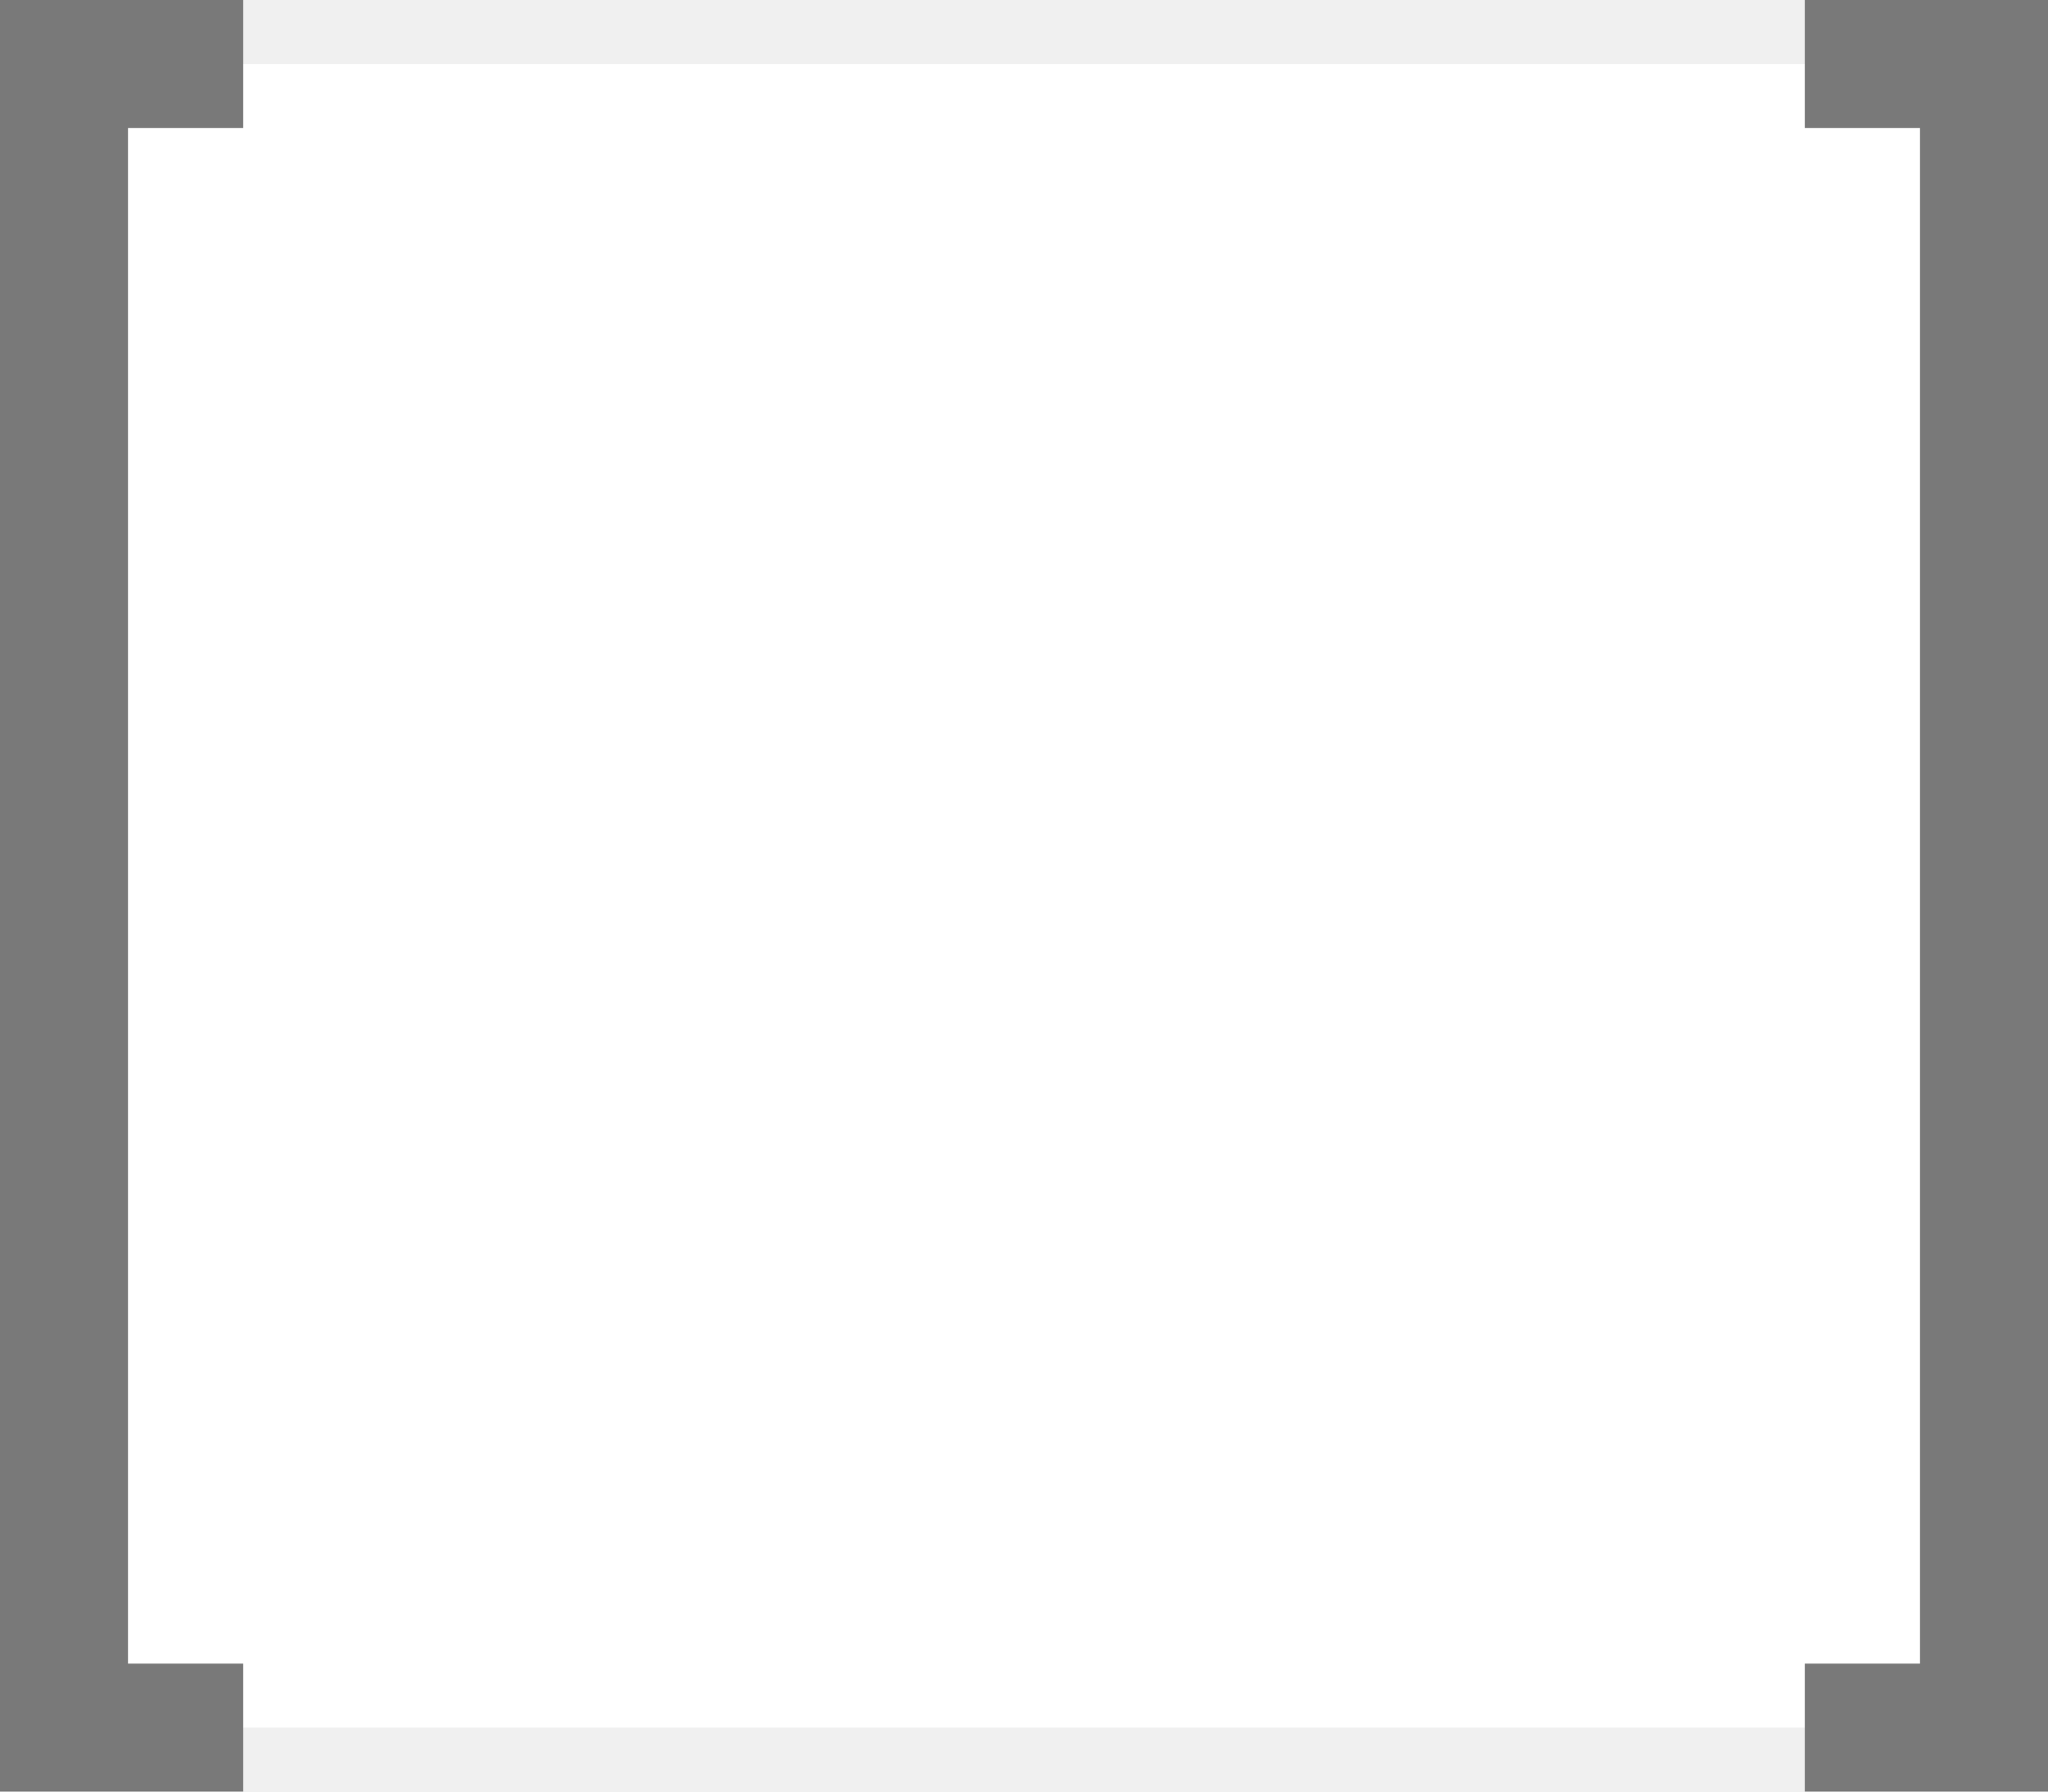
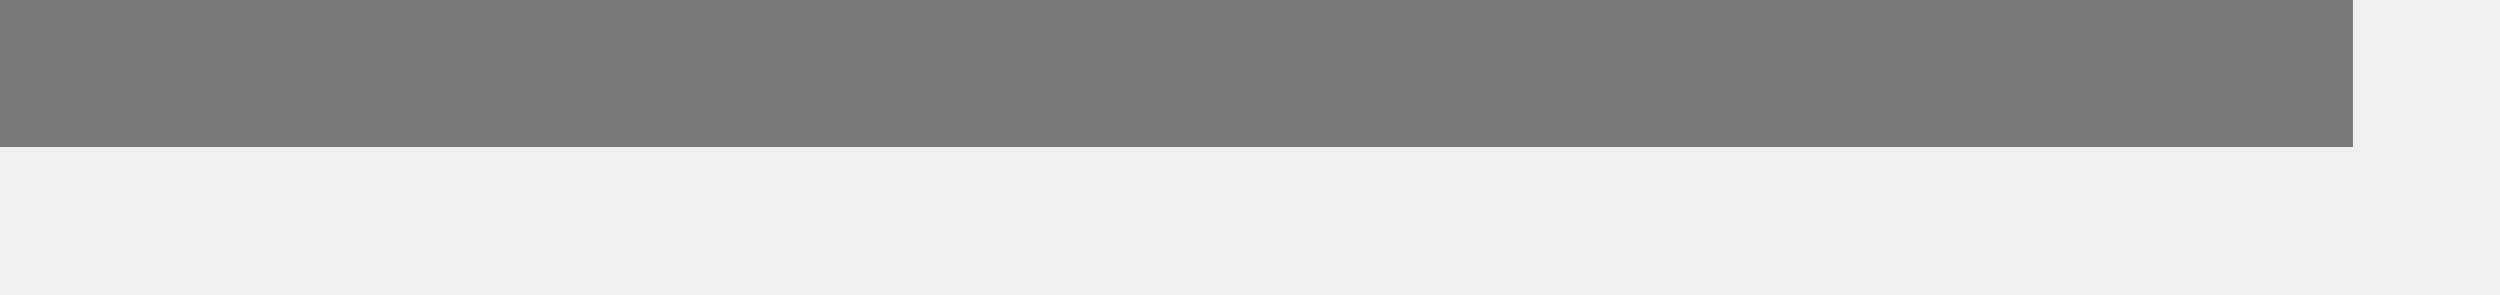
- <svg xmlns="http://www.w3.org/2000/svg" version="1.1" width="16px" height="14px">
-   <g transform="matrix(1 0 0 1 -22 -394 )">
-     <path d="M 23.9 394.5  L 36.1 394.5  L 37.5 394.5  L 37.5 407.5  L 36.1 407.5  L 23.9 407.5  L 22.5 407.5  L 22.5 394.5  L 23.9 394.5  Z " fill-rule="nonzero" fill="#ffffff" stroke="none" />
-     <path d="M 36.1 394.5  L 37.5 394.5  L 37.5 407.5  L 36.1 407.5  M 23.9 407.5  L 22.5 407.5  L 22.5 394.5  L 23.9 394.5  " stroke-width="1" stroke="#797979" fill="none" />
+ <svg xmlns="http://www.w3.org/2000/svg" version="1.1" width="17px" height="2px">
+   <g transform="matrix(1 0 0 1 -22 -382 )">
+     <path d="M 22 382.5  L 38 382.5  " stroke-width="1" stroke="#797979" fill="none" />
  </g>
</svg>
